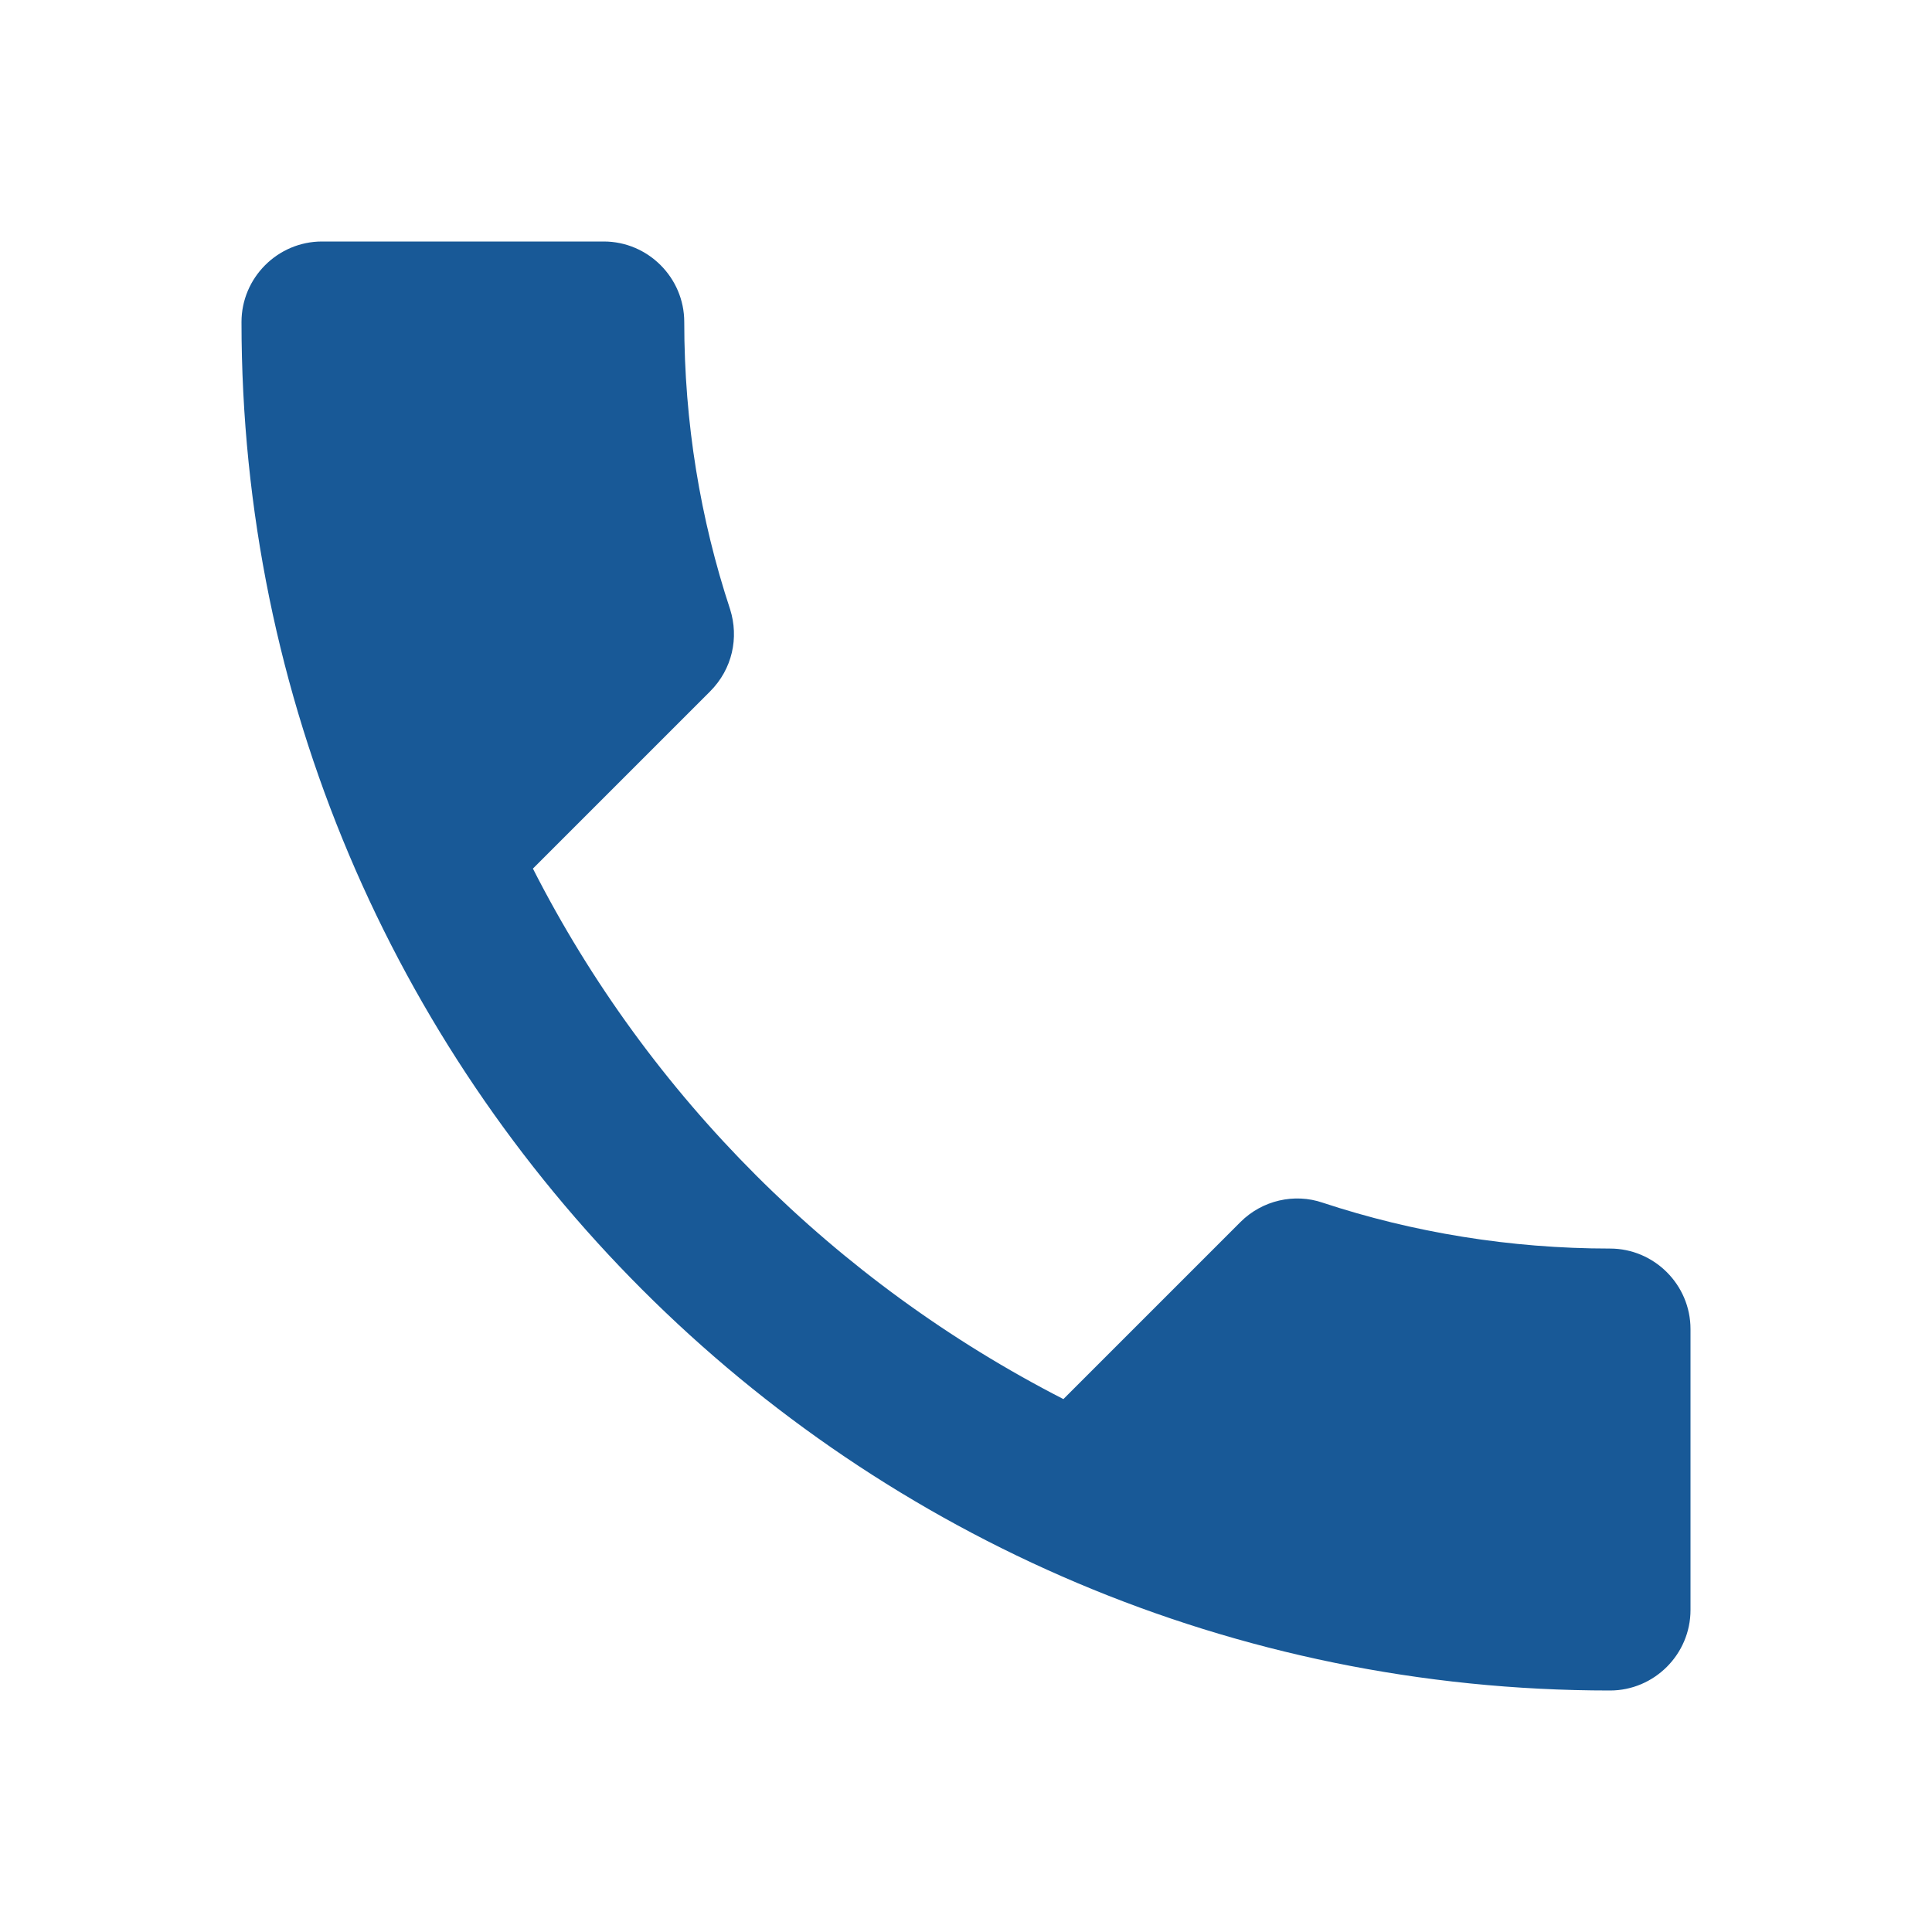
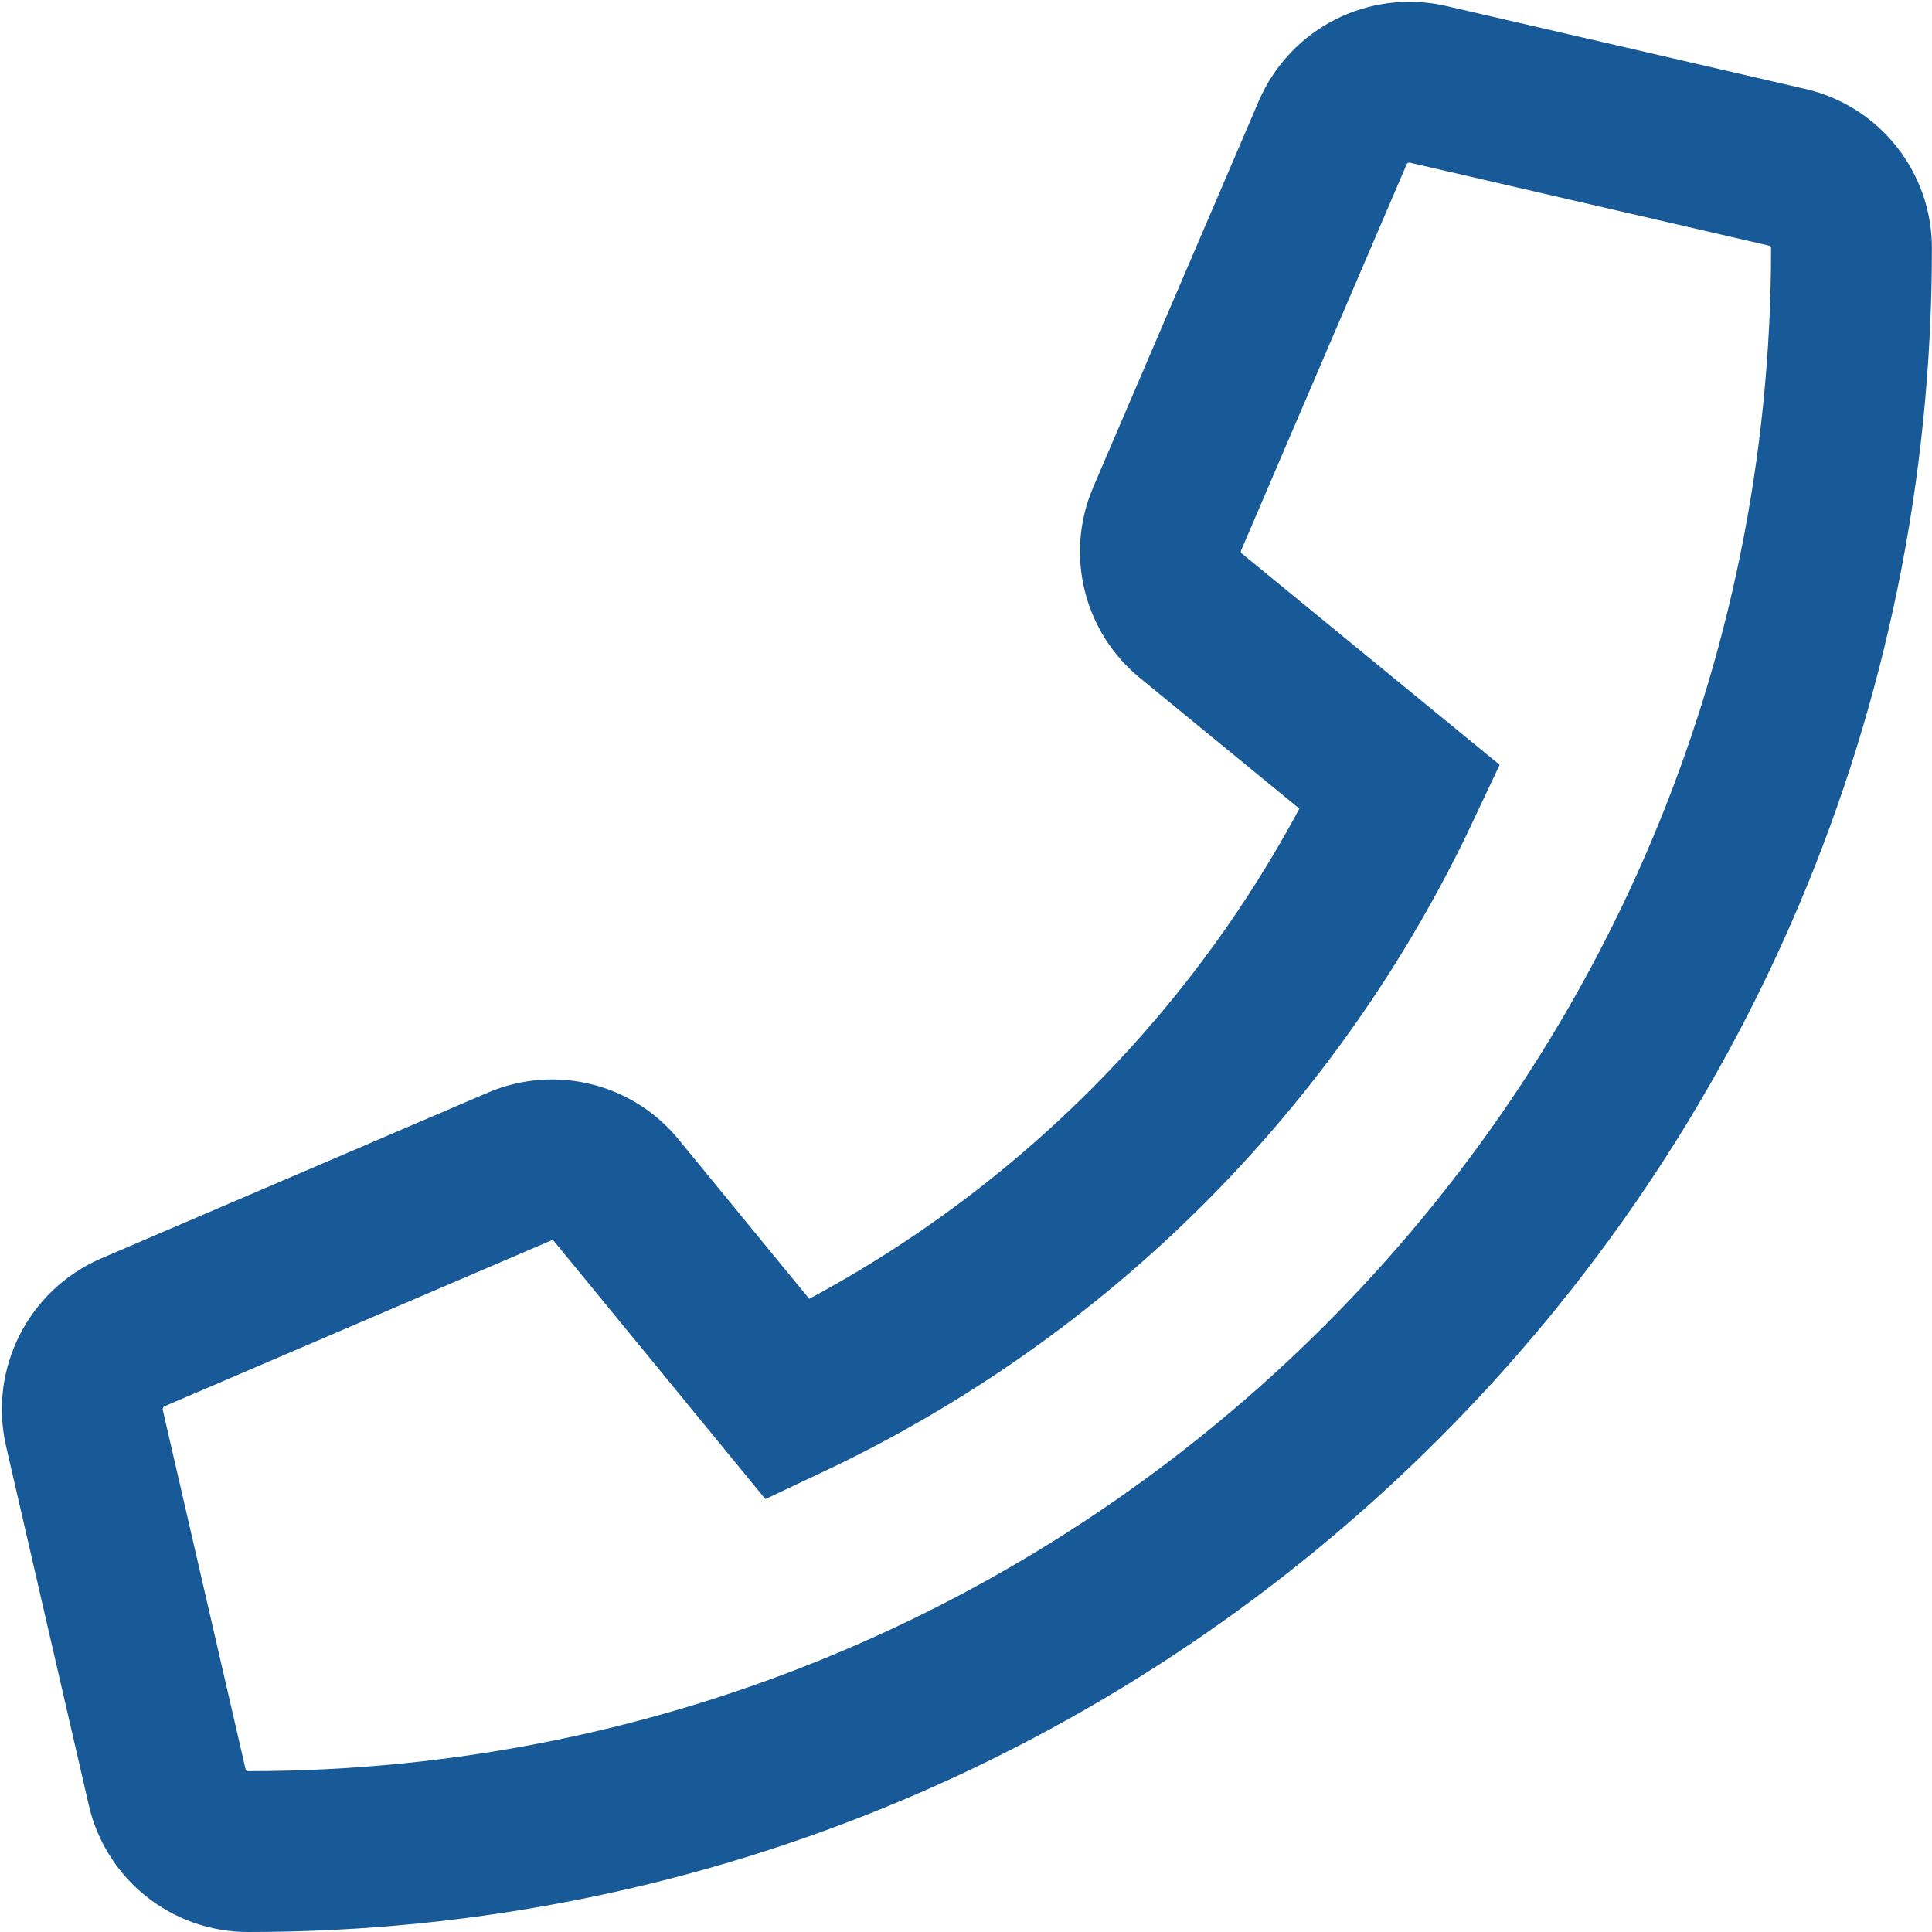
- <svg xmlns="http://www.w3.org/2000/svg" width="24" height="24" viewBox="0 0 24 24">
-   <path d="M0 0h24v24H0z" fill="none" />
-   <path d="M6.62 10.79c1.44 2.83 3.76 5.14 6.59 6.59l2.2-2.2c.27-.27.67-.36 1.02-.24 1.12.37 2.33.57 3.57.57.55 0 1 .45 1 1V20c0 .55-.45 1-1 1-9.39 0-17-7.61-17-17 0-.55.45-1 1-1h3.5c.55 0 1 .45 1 1 0 1.25.2 2.45.57 3.57.11.35.03.74-.25 1.02l-2.2 2.2z" fill="#185997" />
+ <svg xmlns="http://www.w3.org/2000/svg" width="24.021" height="24.023" viewBox="0 0 24.021 24.023">
+   <defs>
+     <style>.a{fill:none;stroke:#185997;stroke-width:2px;}</style>
+   </defs>
+   <path class="a" d="M21.19,1.047,16.722.015a1.038,1.038,0,0,0-1.182.6L13.478,5.425a1.029,1.029,0,0,0,.3,1.2l2.6,2.131a15.924,15.924,0,0,1-7.614,7.614l-2.131-2.6a1.03,1.03,0,0,0-1.2-.3L.617,15.535a1.044,1.044,0,0,0-.6,1.186L1.047,21.19a1.031,1.031,0,0,0,1.005.8A19.935,19.935,0,0,0,21.99,2.052,1.03,1.03,0,0,0,21.19,1.047Z" transform="translate(1.032 1.033)" />
</svg>
